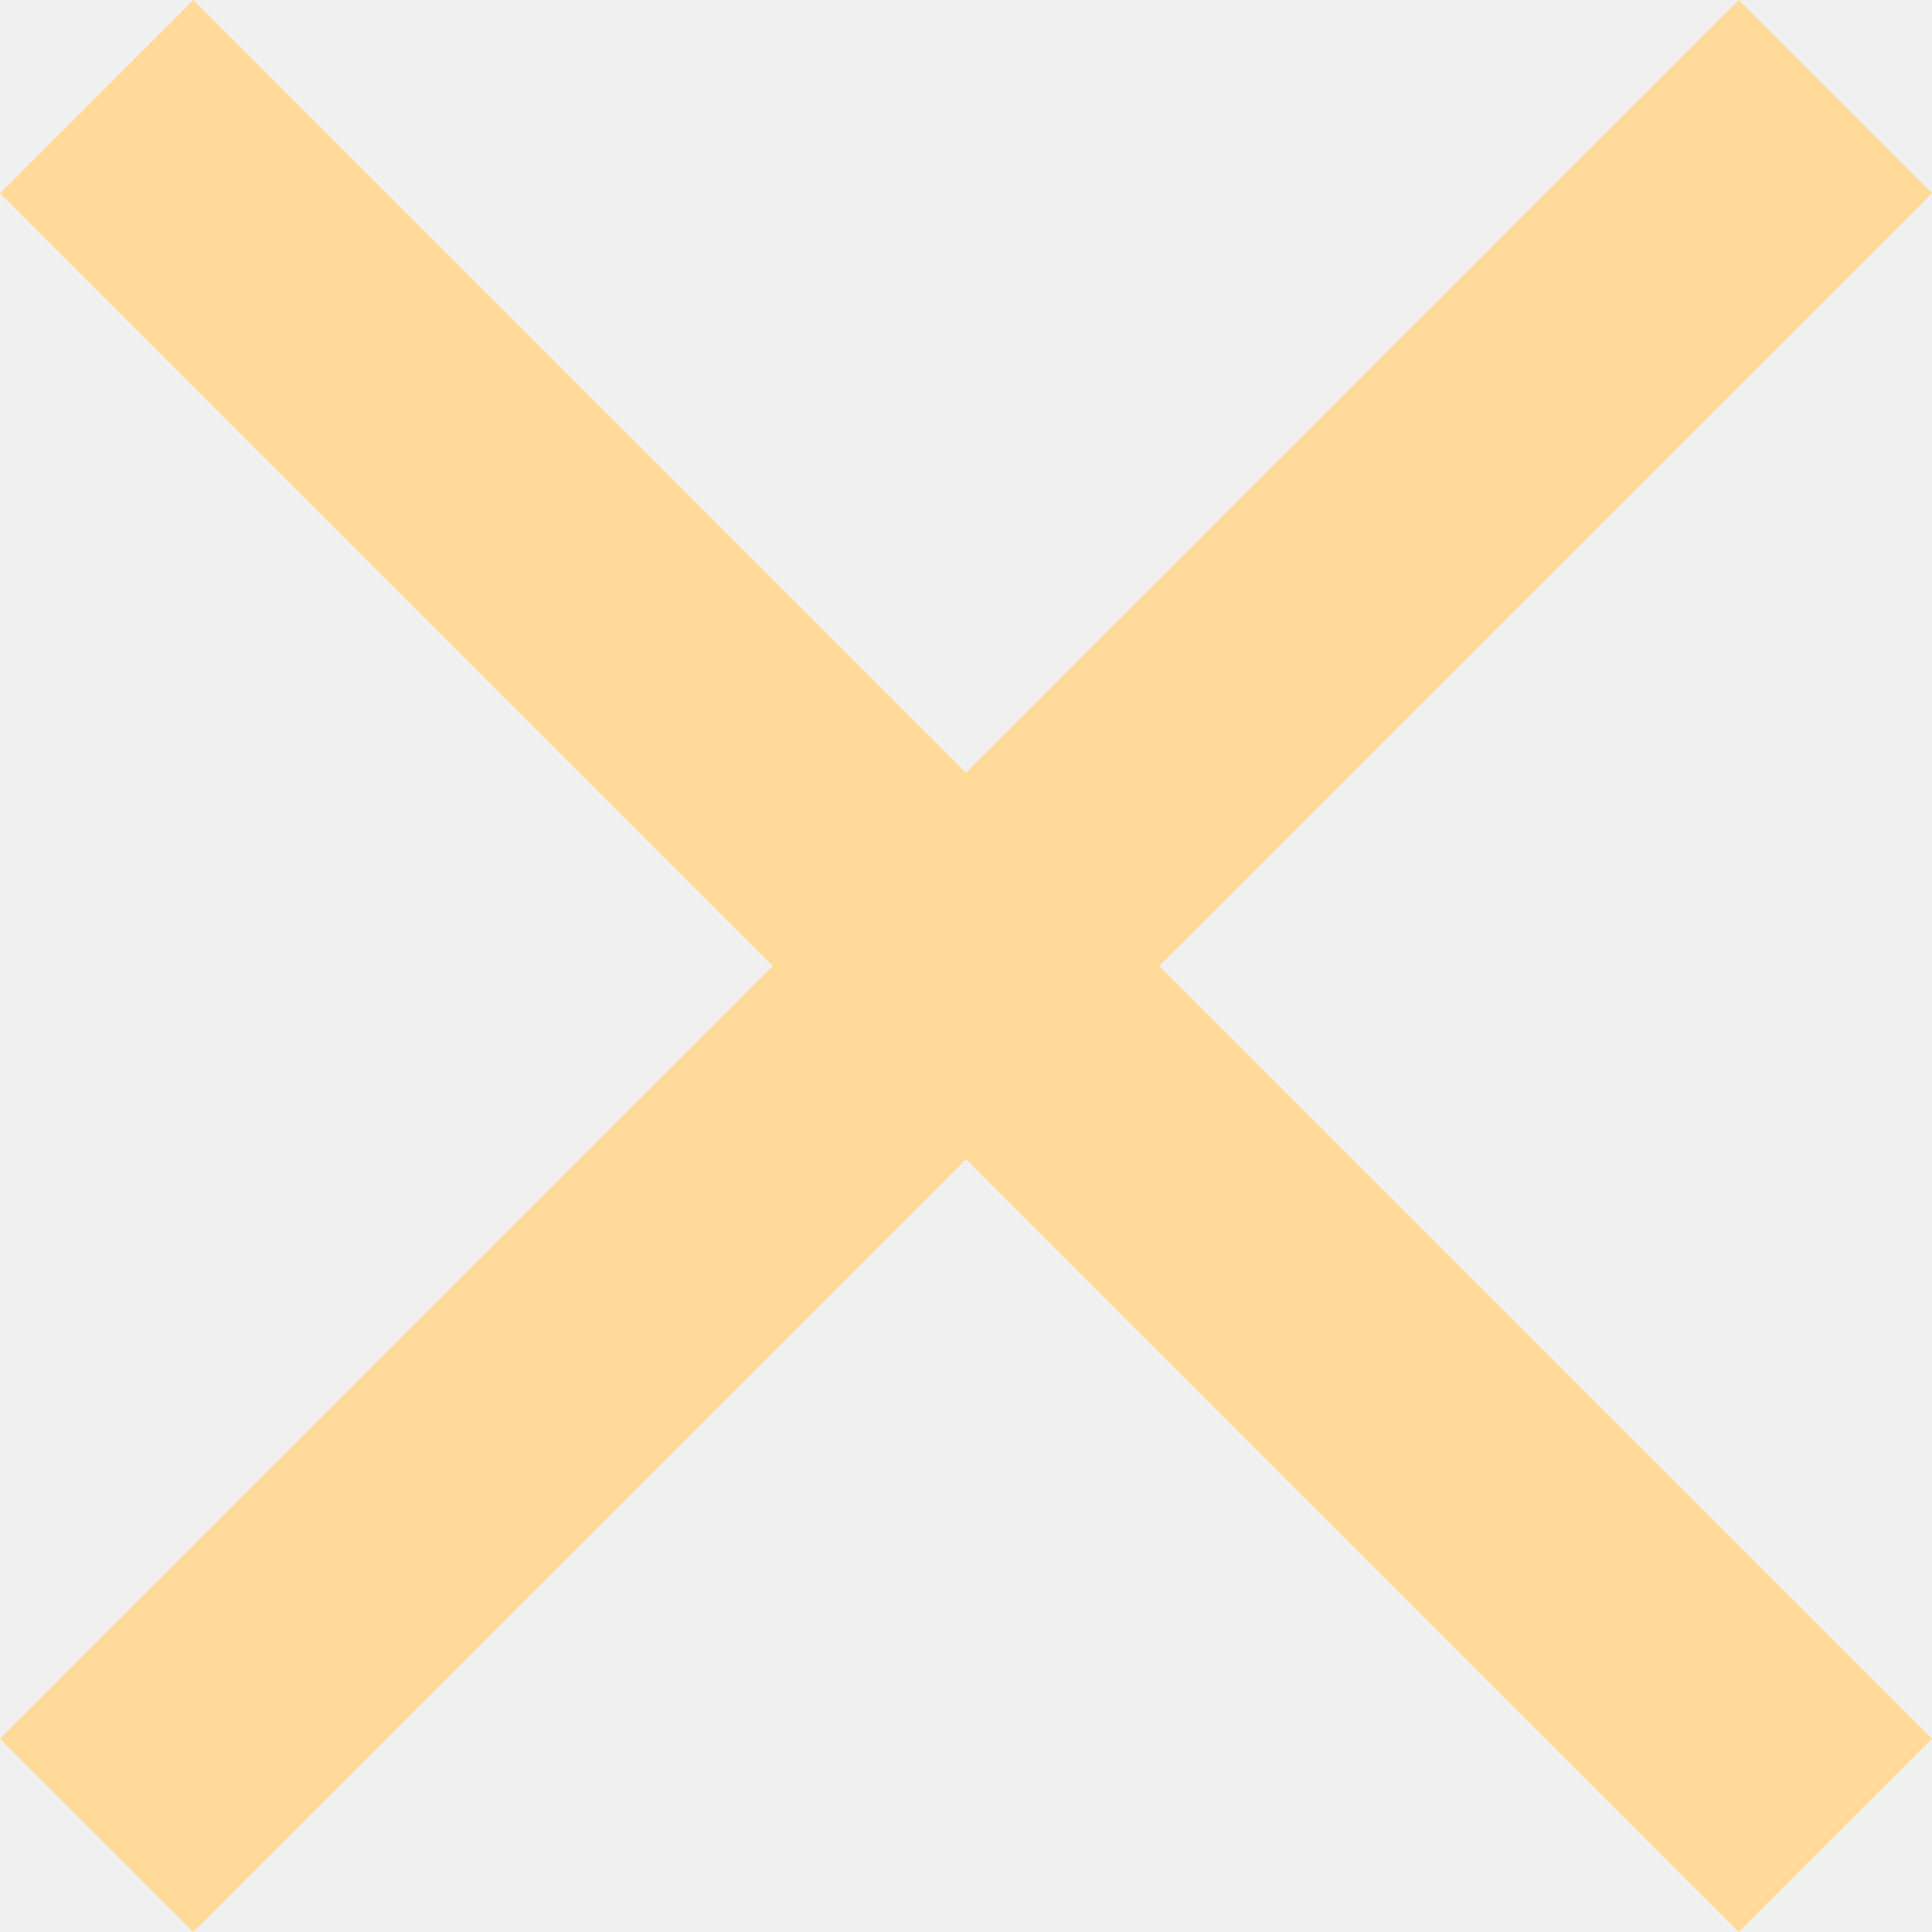
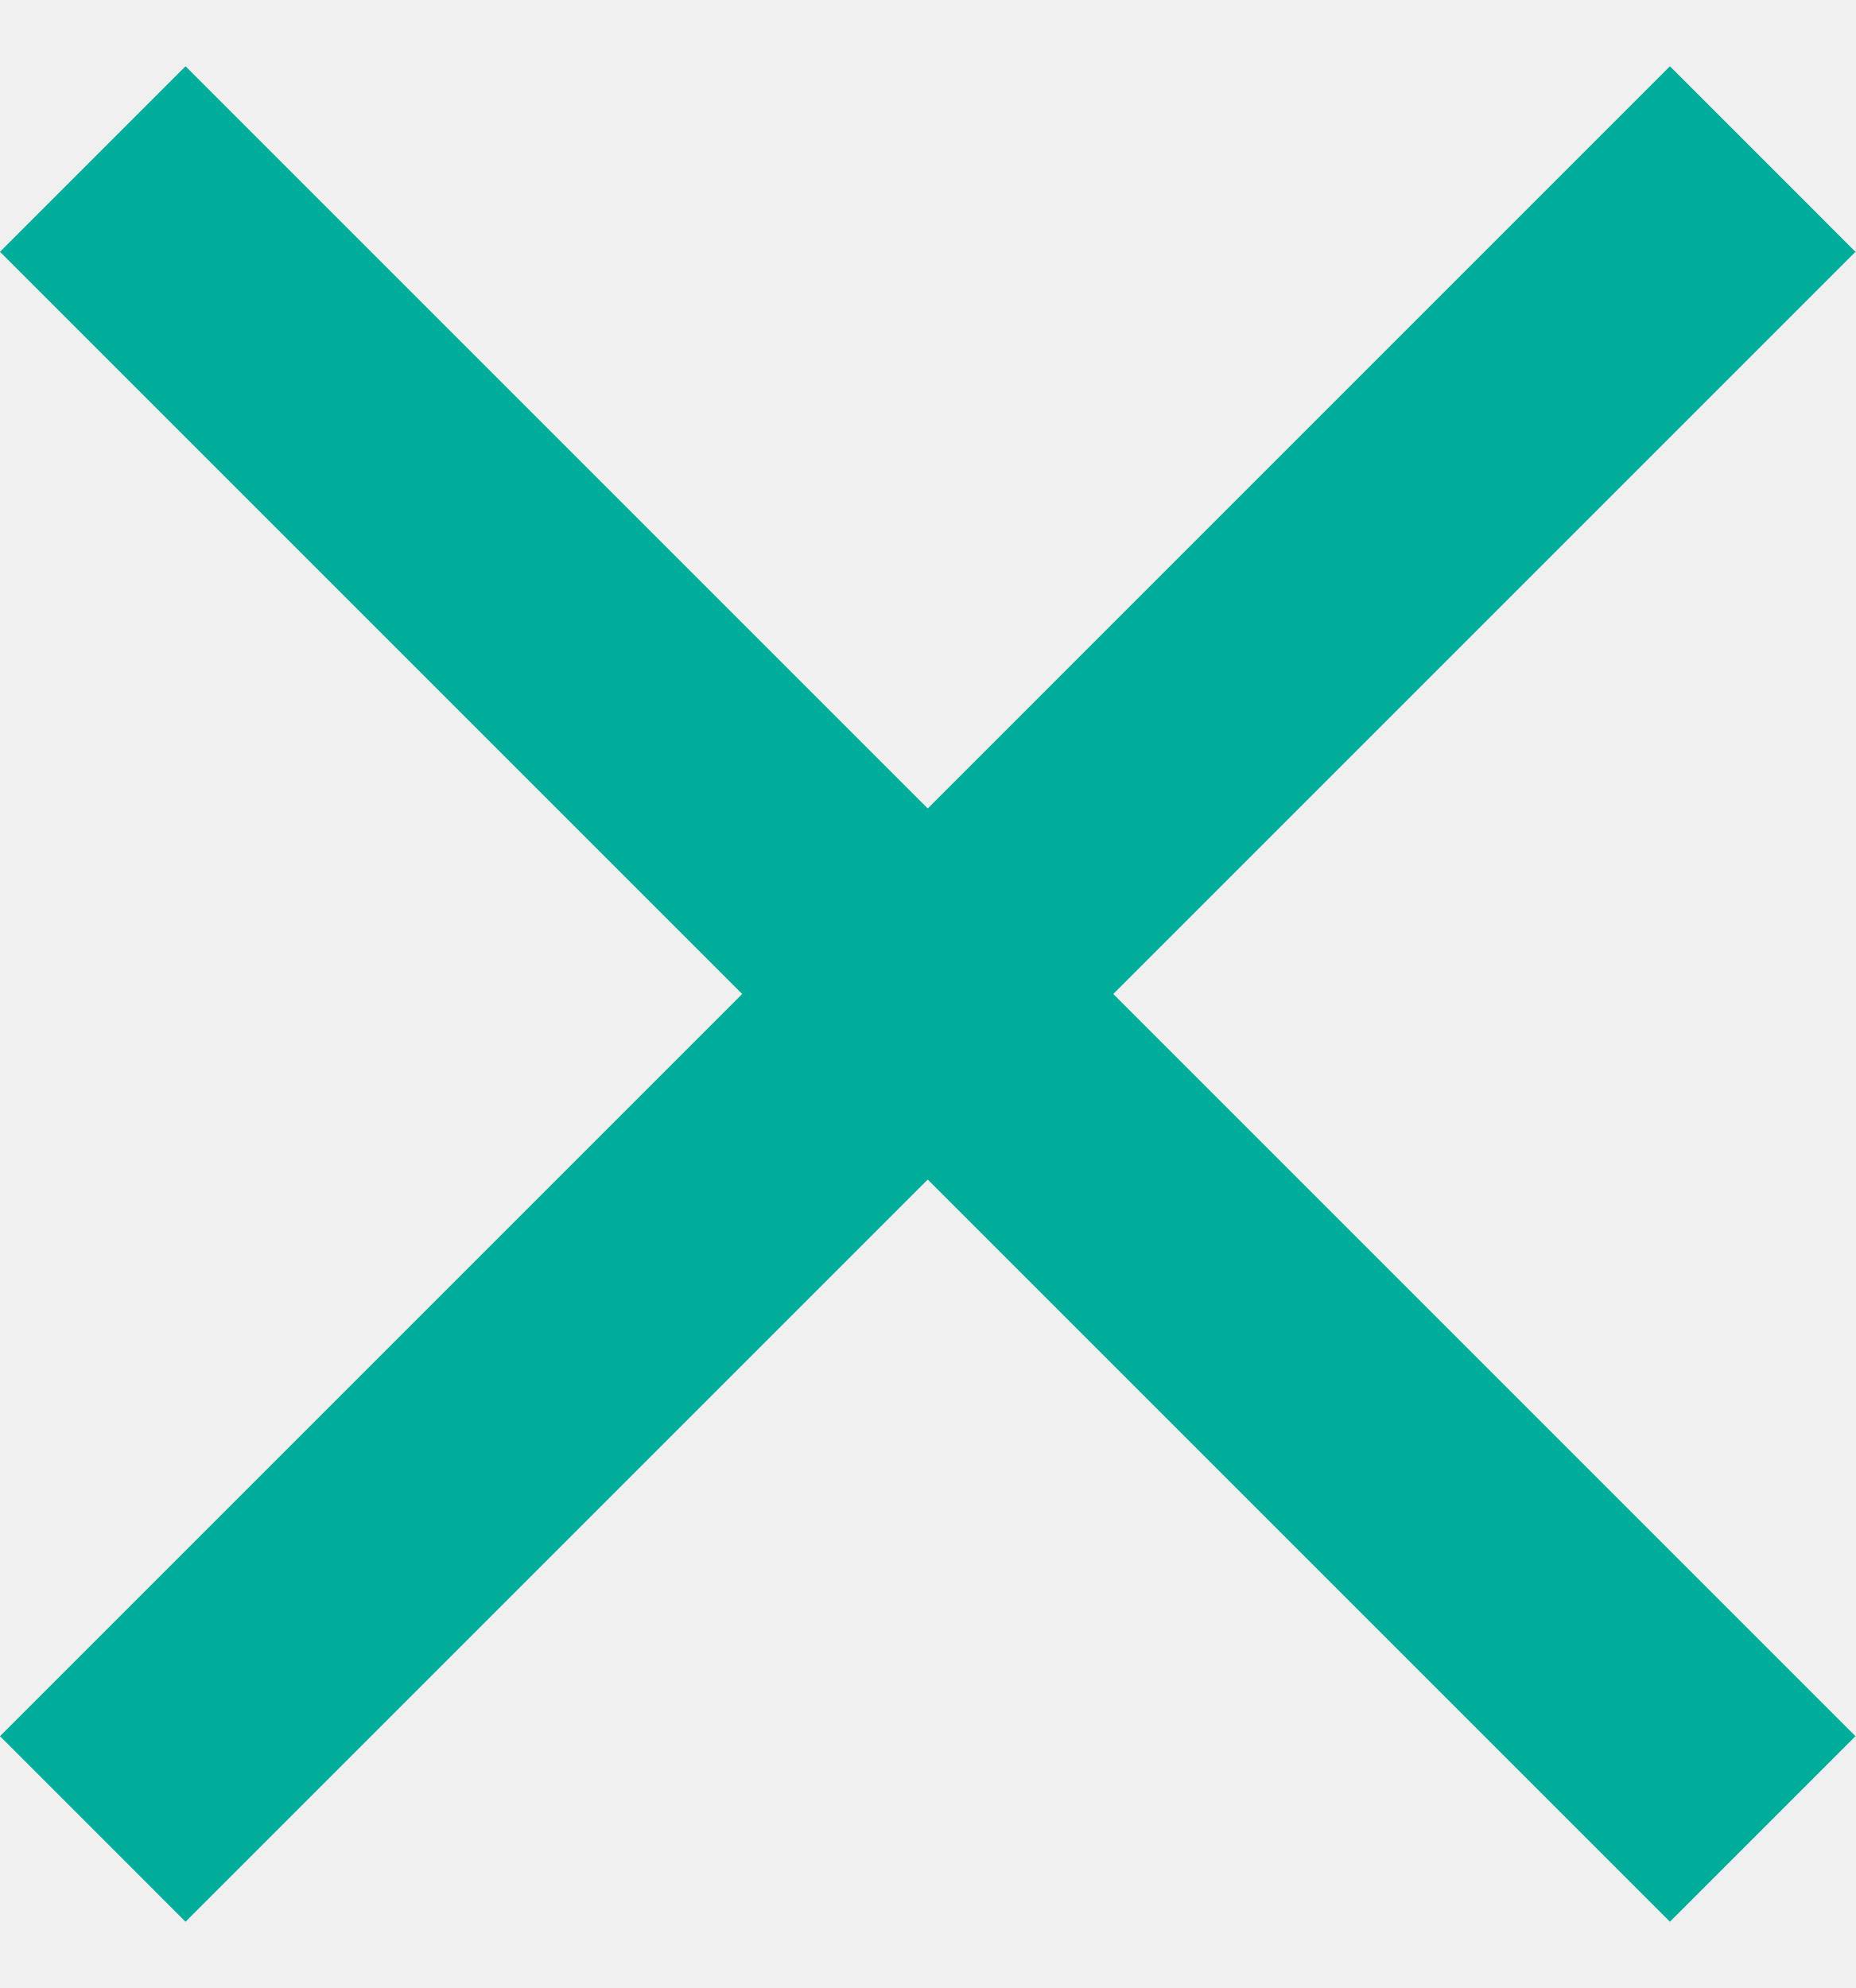
- <svg xmlns="http://www.w3.org/2000/svg" width="14" height="14" viewBox="0 0 14 14" fill="none">
-   <path d="M1.4 14L0 12.6L5.6 7L0 1.4L1.4 0L7 5.6L12.6 0L14 1.4L8.4 7L14 12.6L12.6 14L7 8.4L1.4 14Z" fill="#FFDA99" />
+ <svg xmlns="http://www.w3.org/2000/svg" width="14" height="15" viewBox="0 0 14 15" fill="none">
+   <g clip-path="url(#clip0_262_282)">
+     <path d="M1.4 14.5L0 13.1L5.6 7.5L0 1.9L1.4 0.5L7 6.1L12.6 0.5L14 1.9L8.4 7.5L14 13.1L12.6 14.5L7 8.9L1.4 14.5Z" fill="#00AD9B" />
+   </g>
+   <defs>
+     <clipPath id="clip0_262_282">
+       <rect width="14" height="14" fill="white" transform="translate(0 0.5)" />
+     </clipPath>
+   </defs>
</svg>
